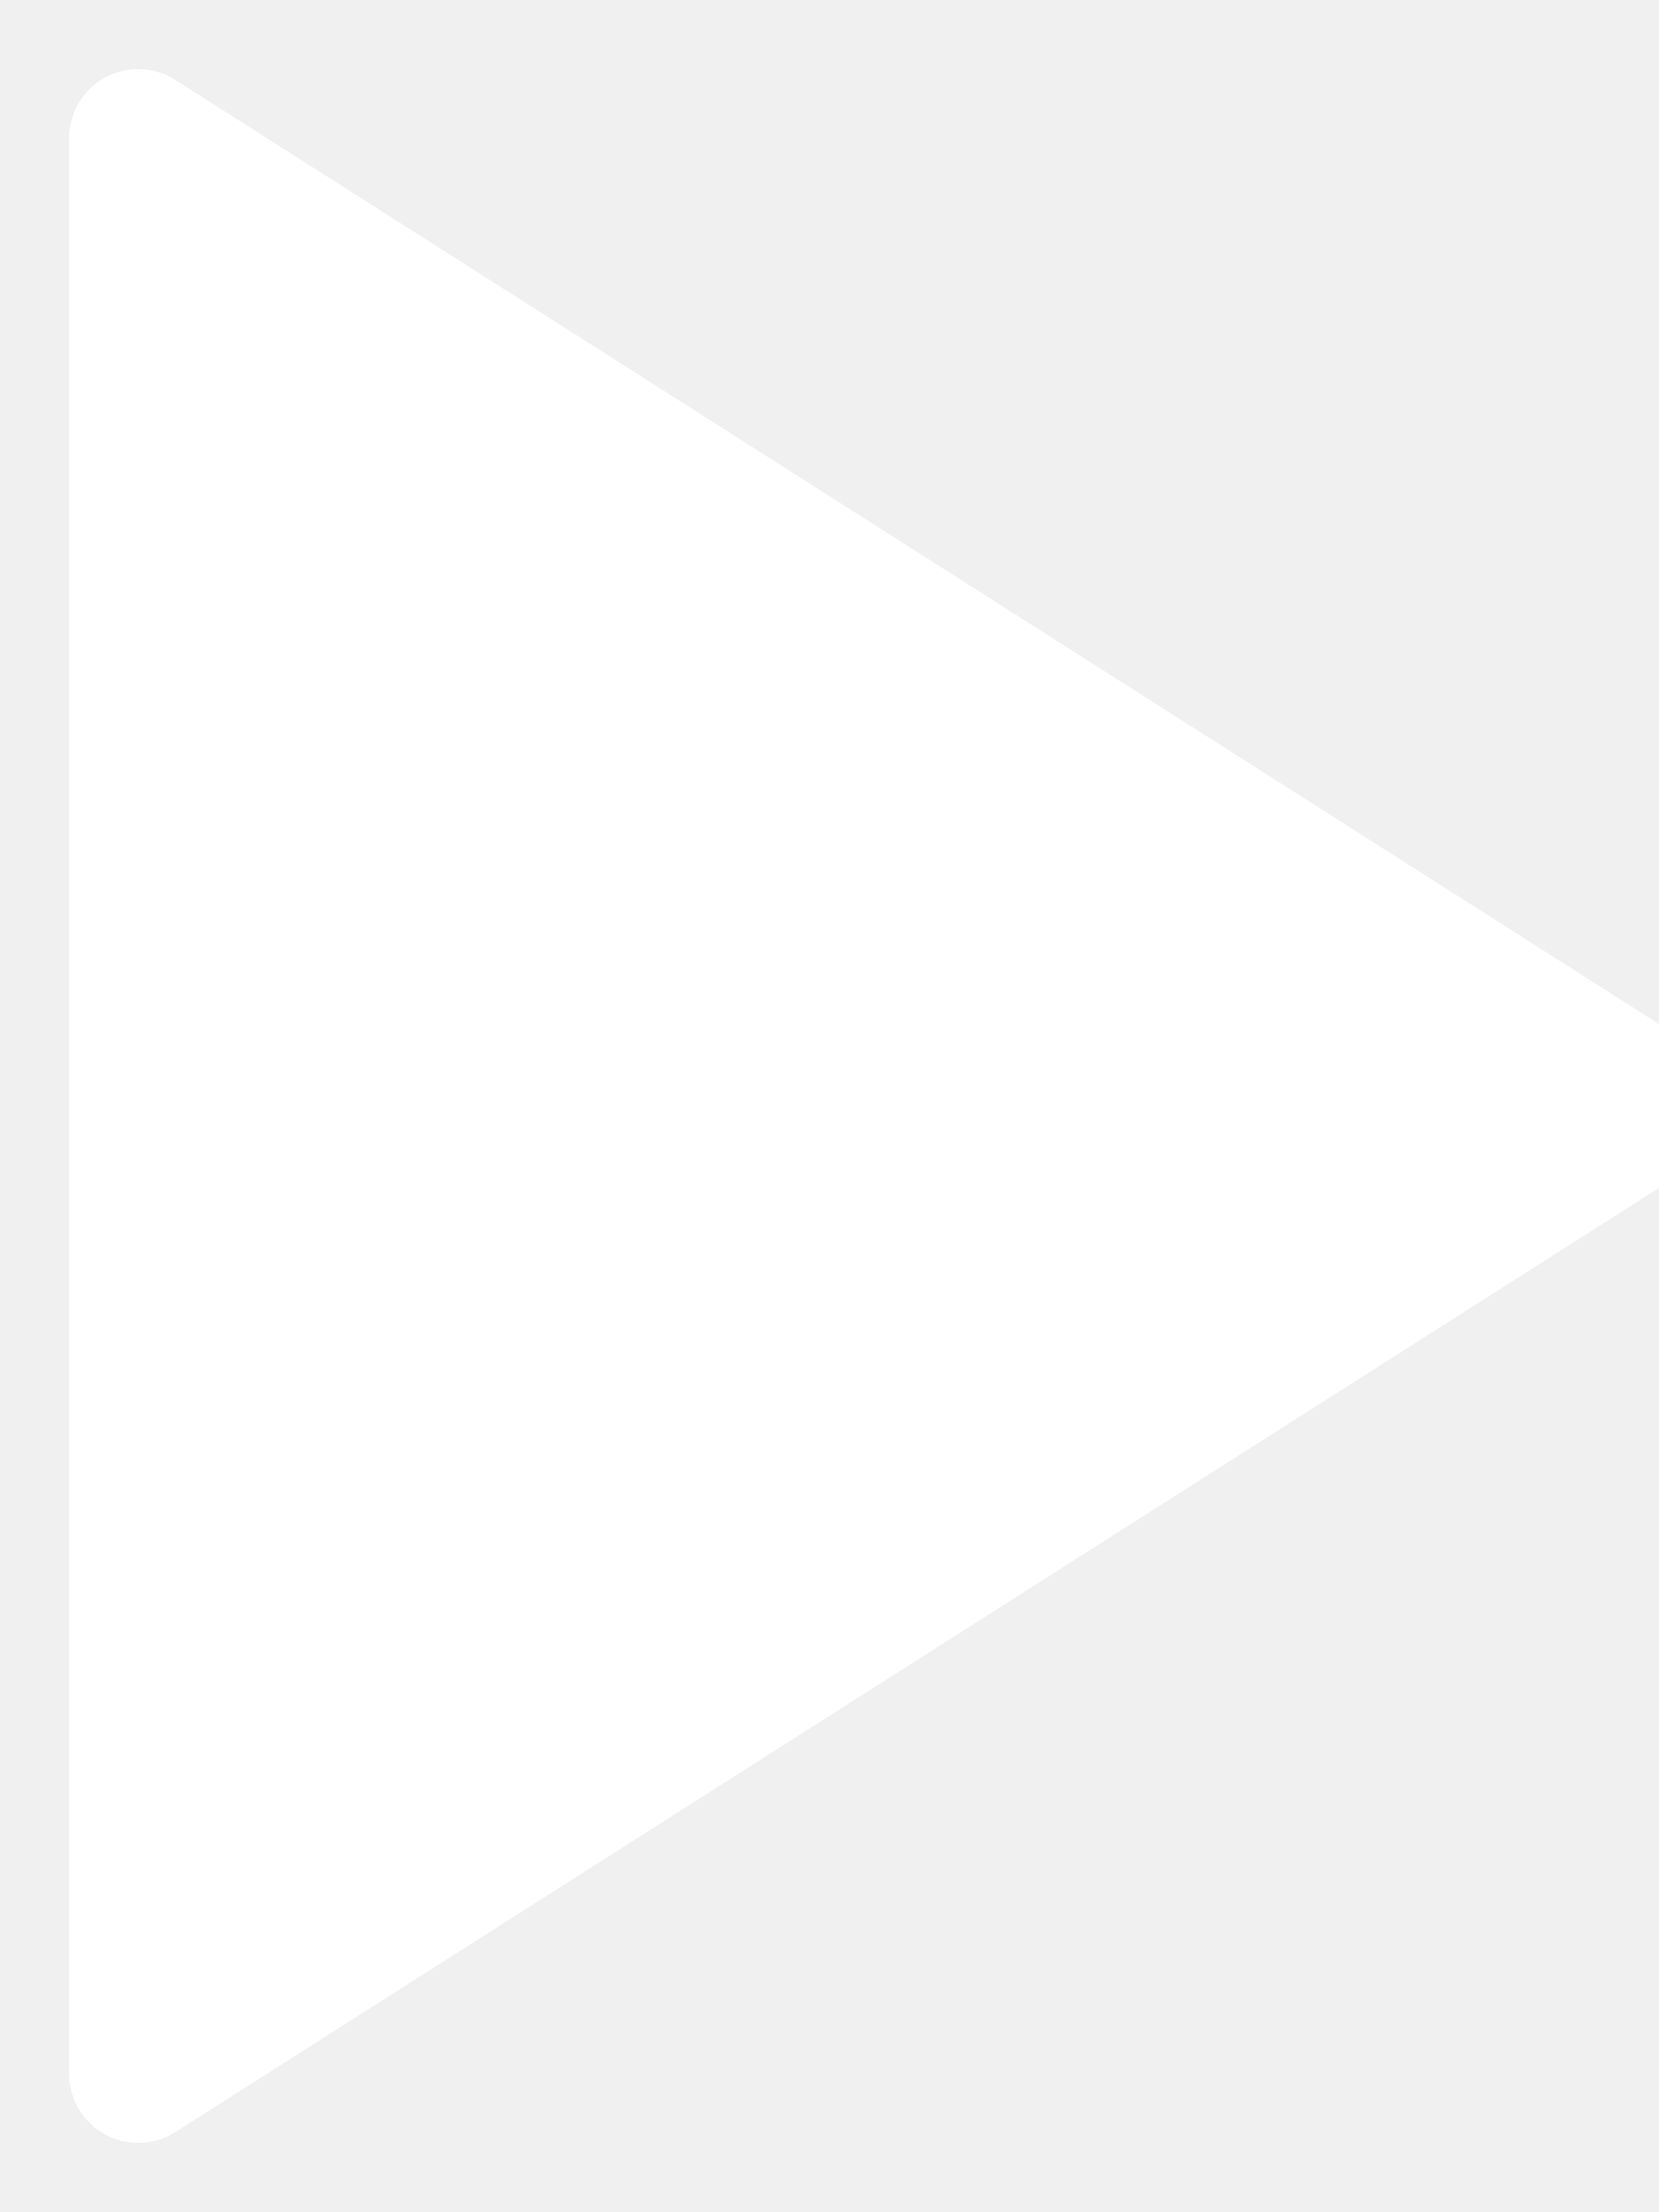
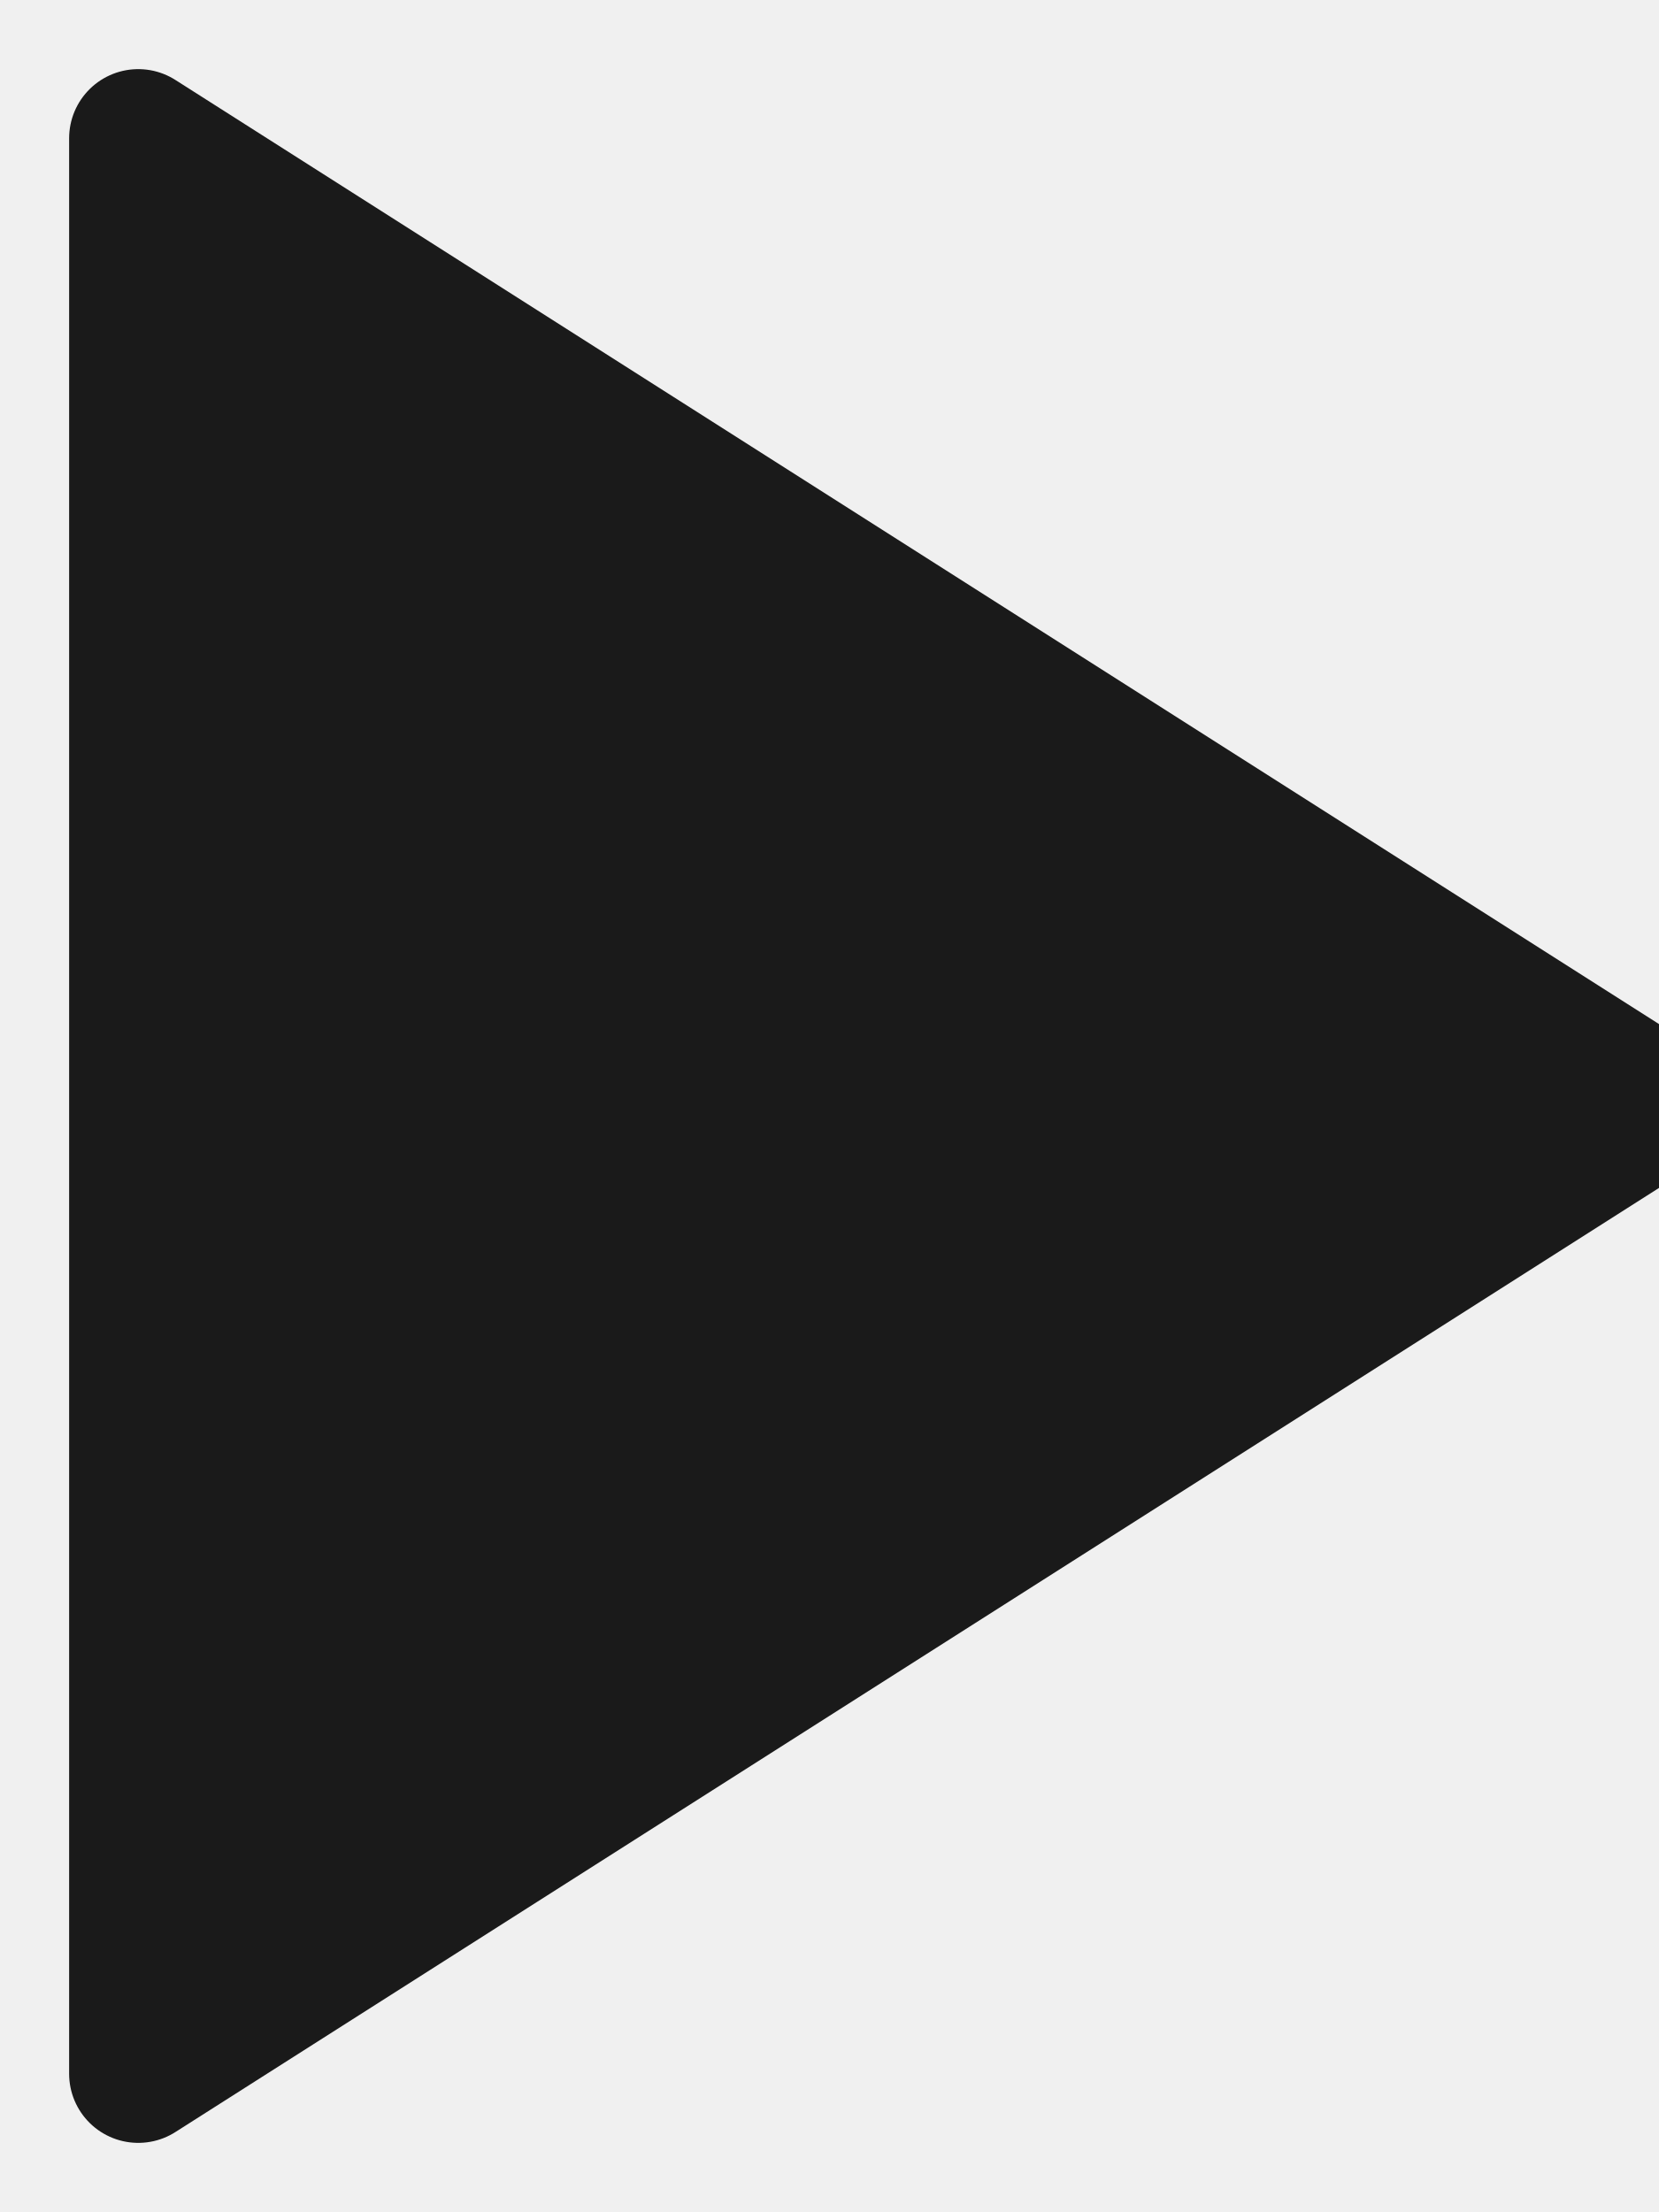
<svg xmlns="http://www.w3.org/2000/svg" width="12" height="16" viewBox="0 0 12 16">
-   <polygon fill="#FFF" stroke="#FFF" stroke-linejoin="round" points="0 0 0 14 11 7" transform="translate(1 1)" />
+   <polygon fill="#1a1a1a" stroke="#1a1a1a" stroke-linejoin="round" points="0 0 0 14 11 7" transform="translate(1 1)" />
</svg>
